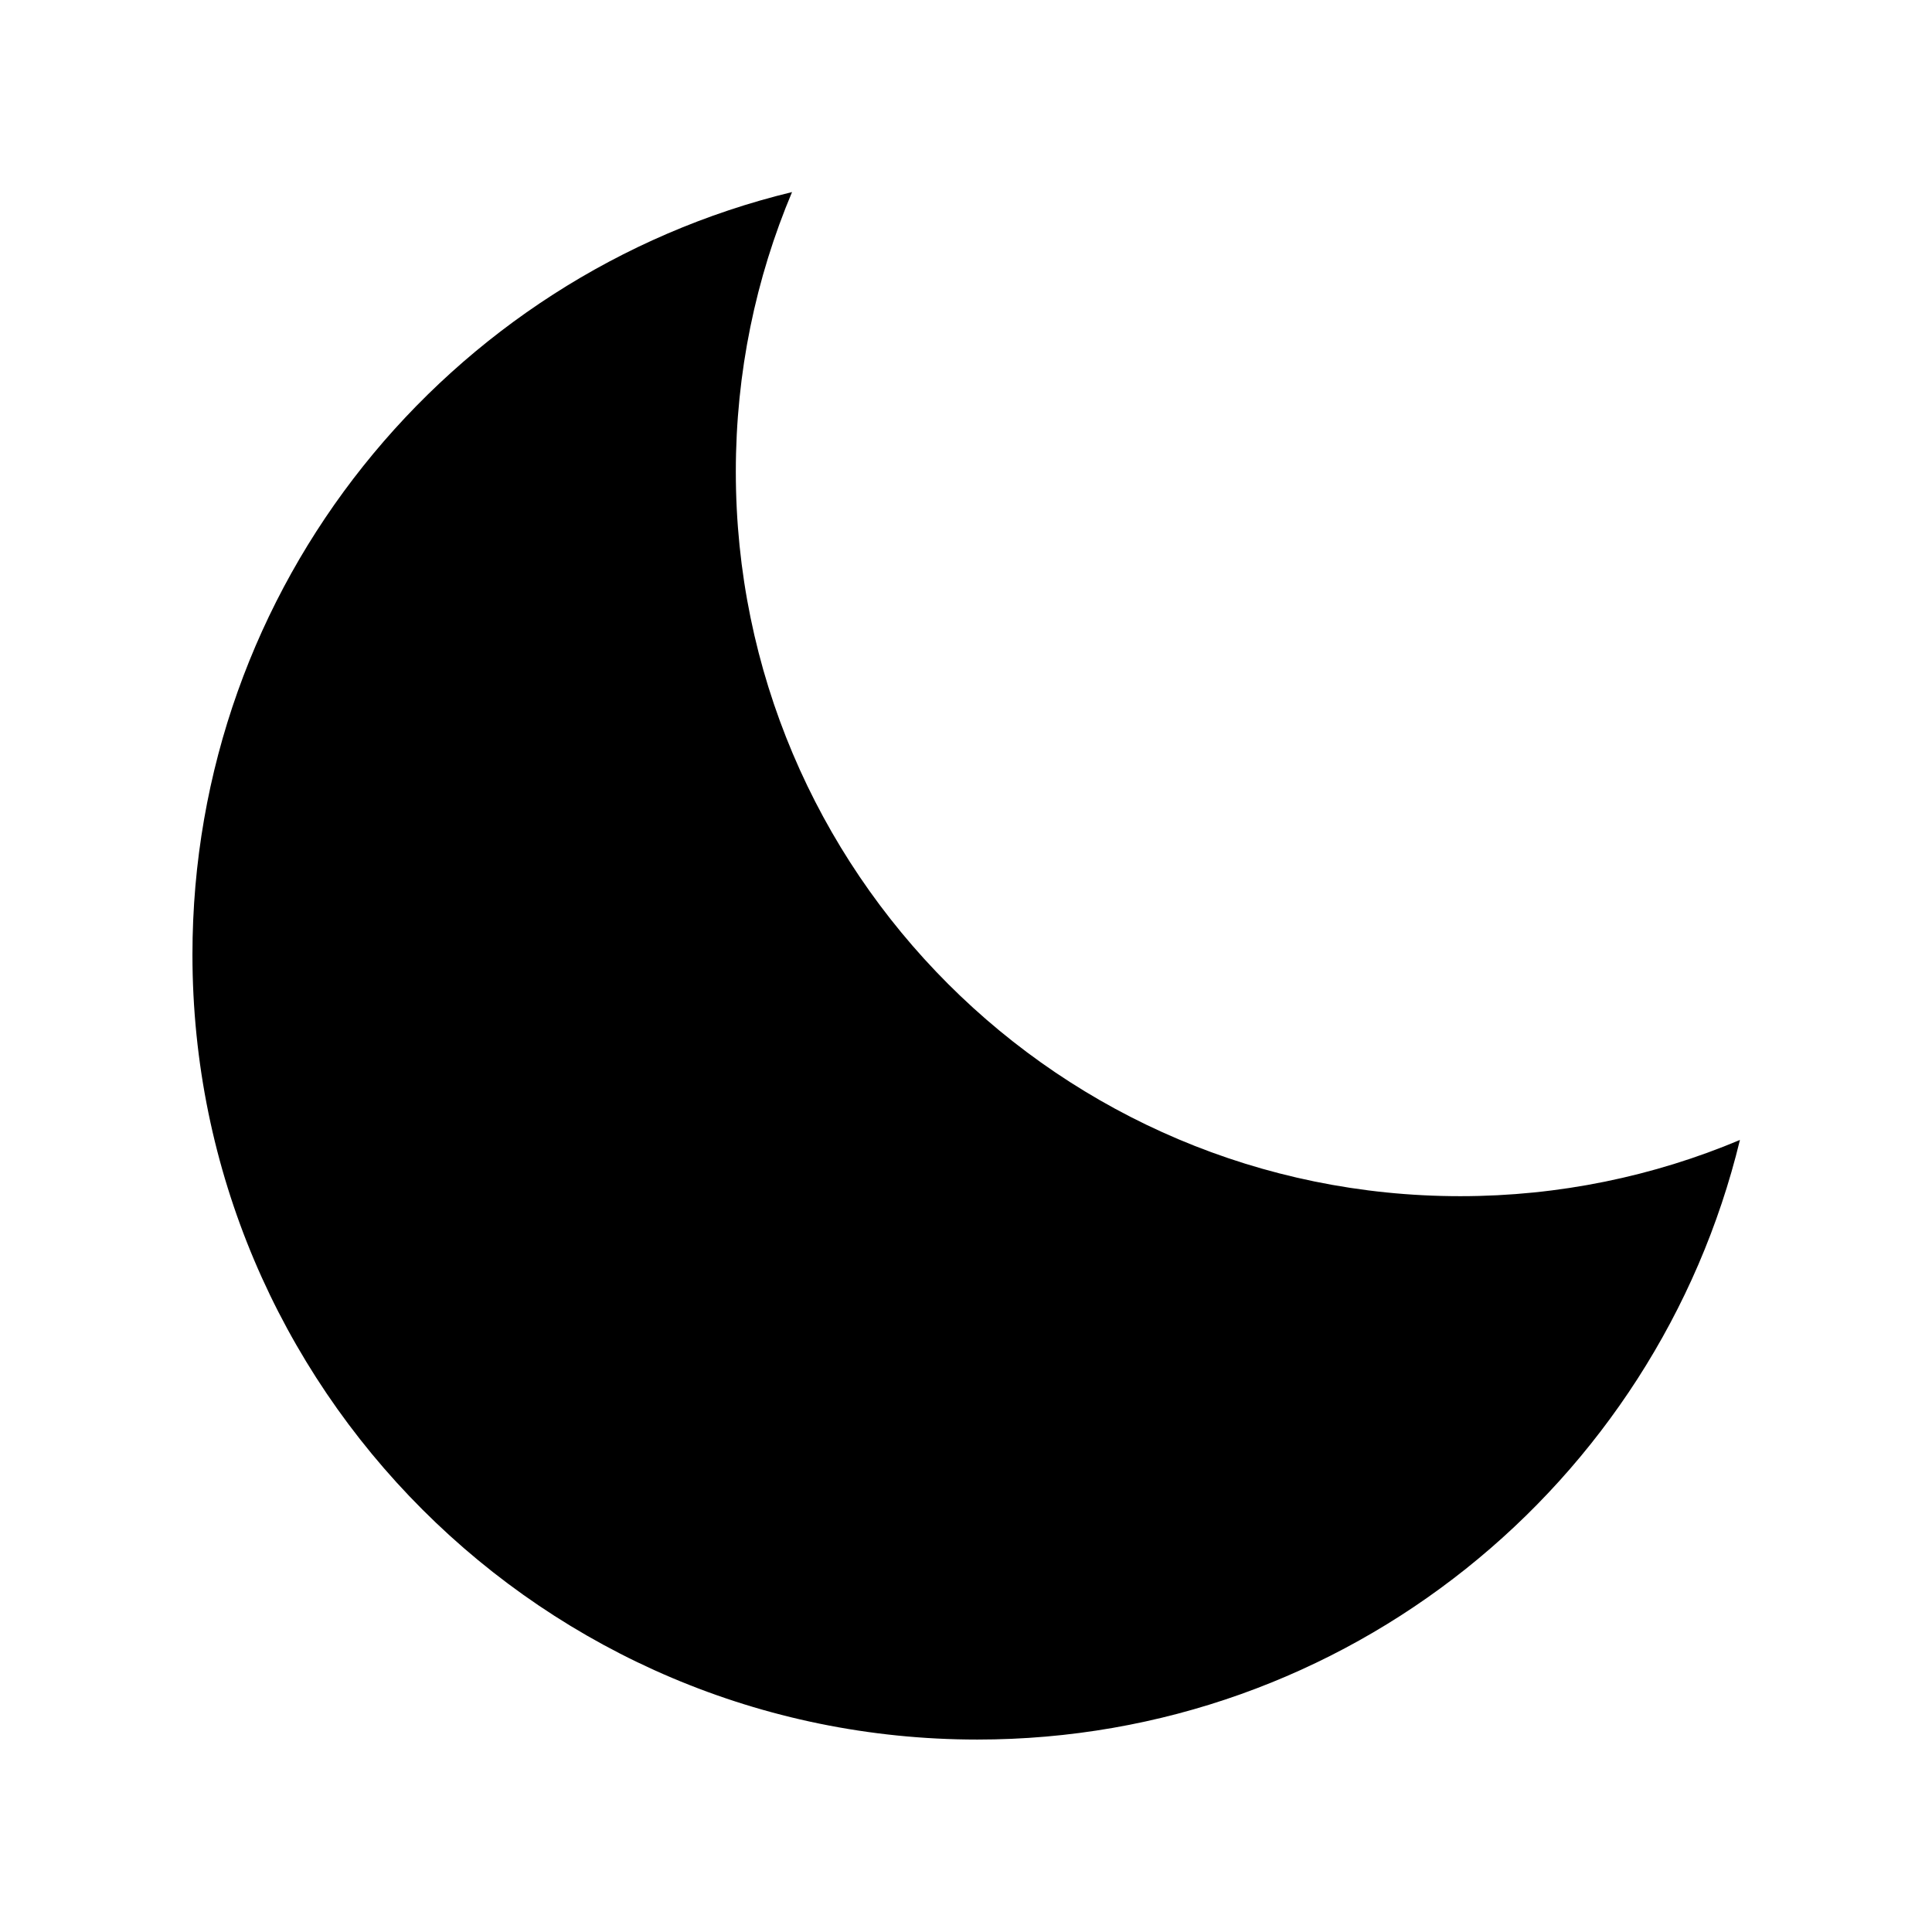
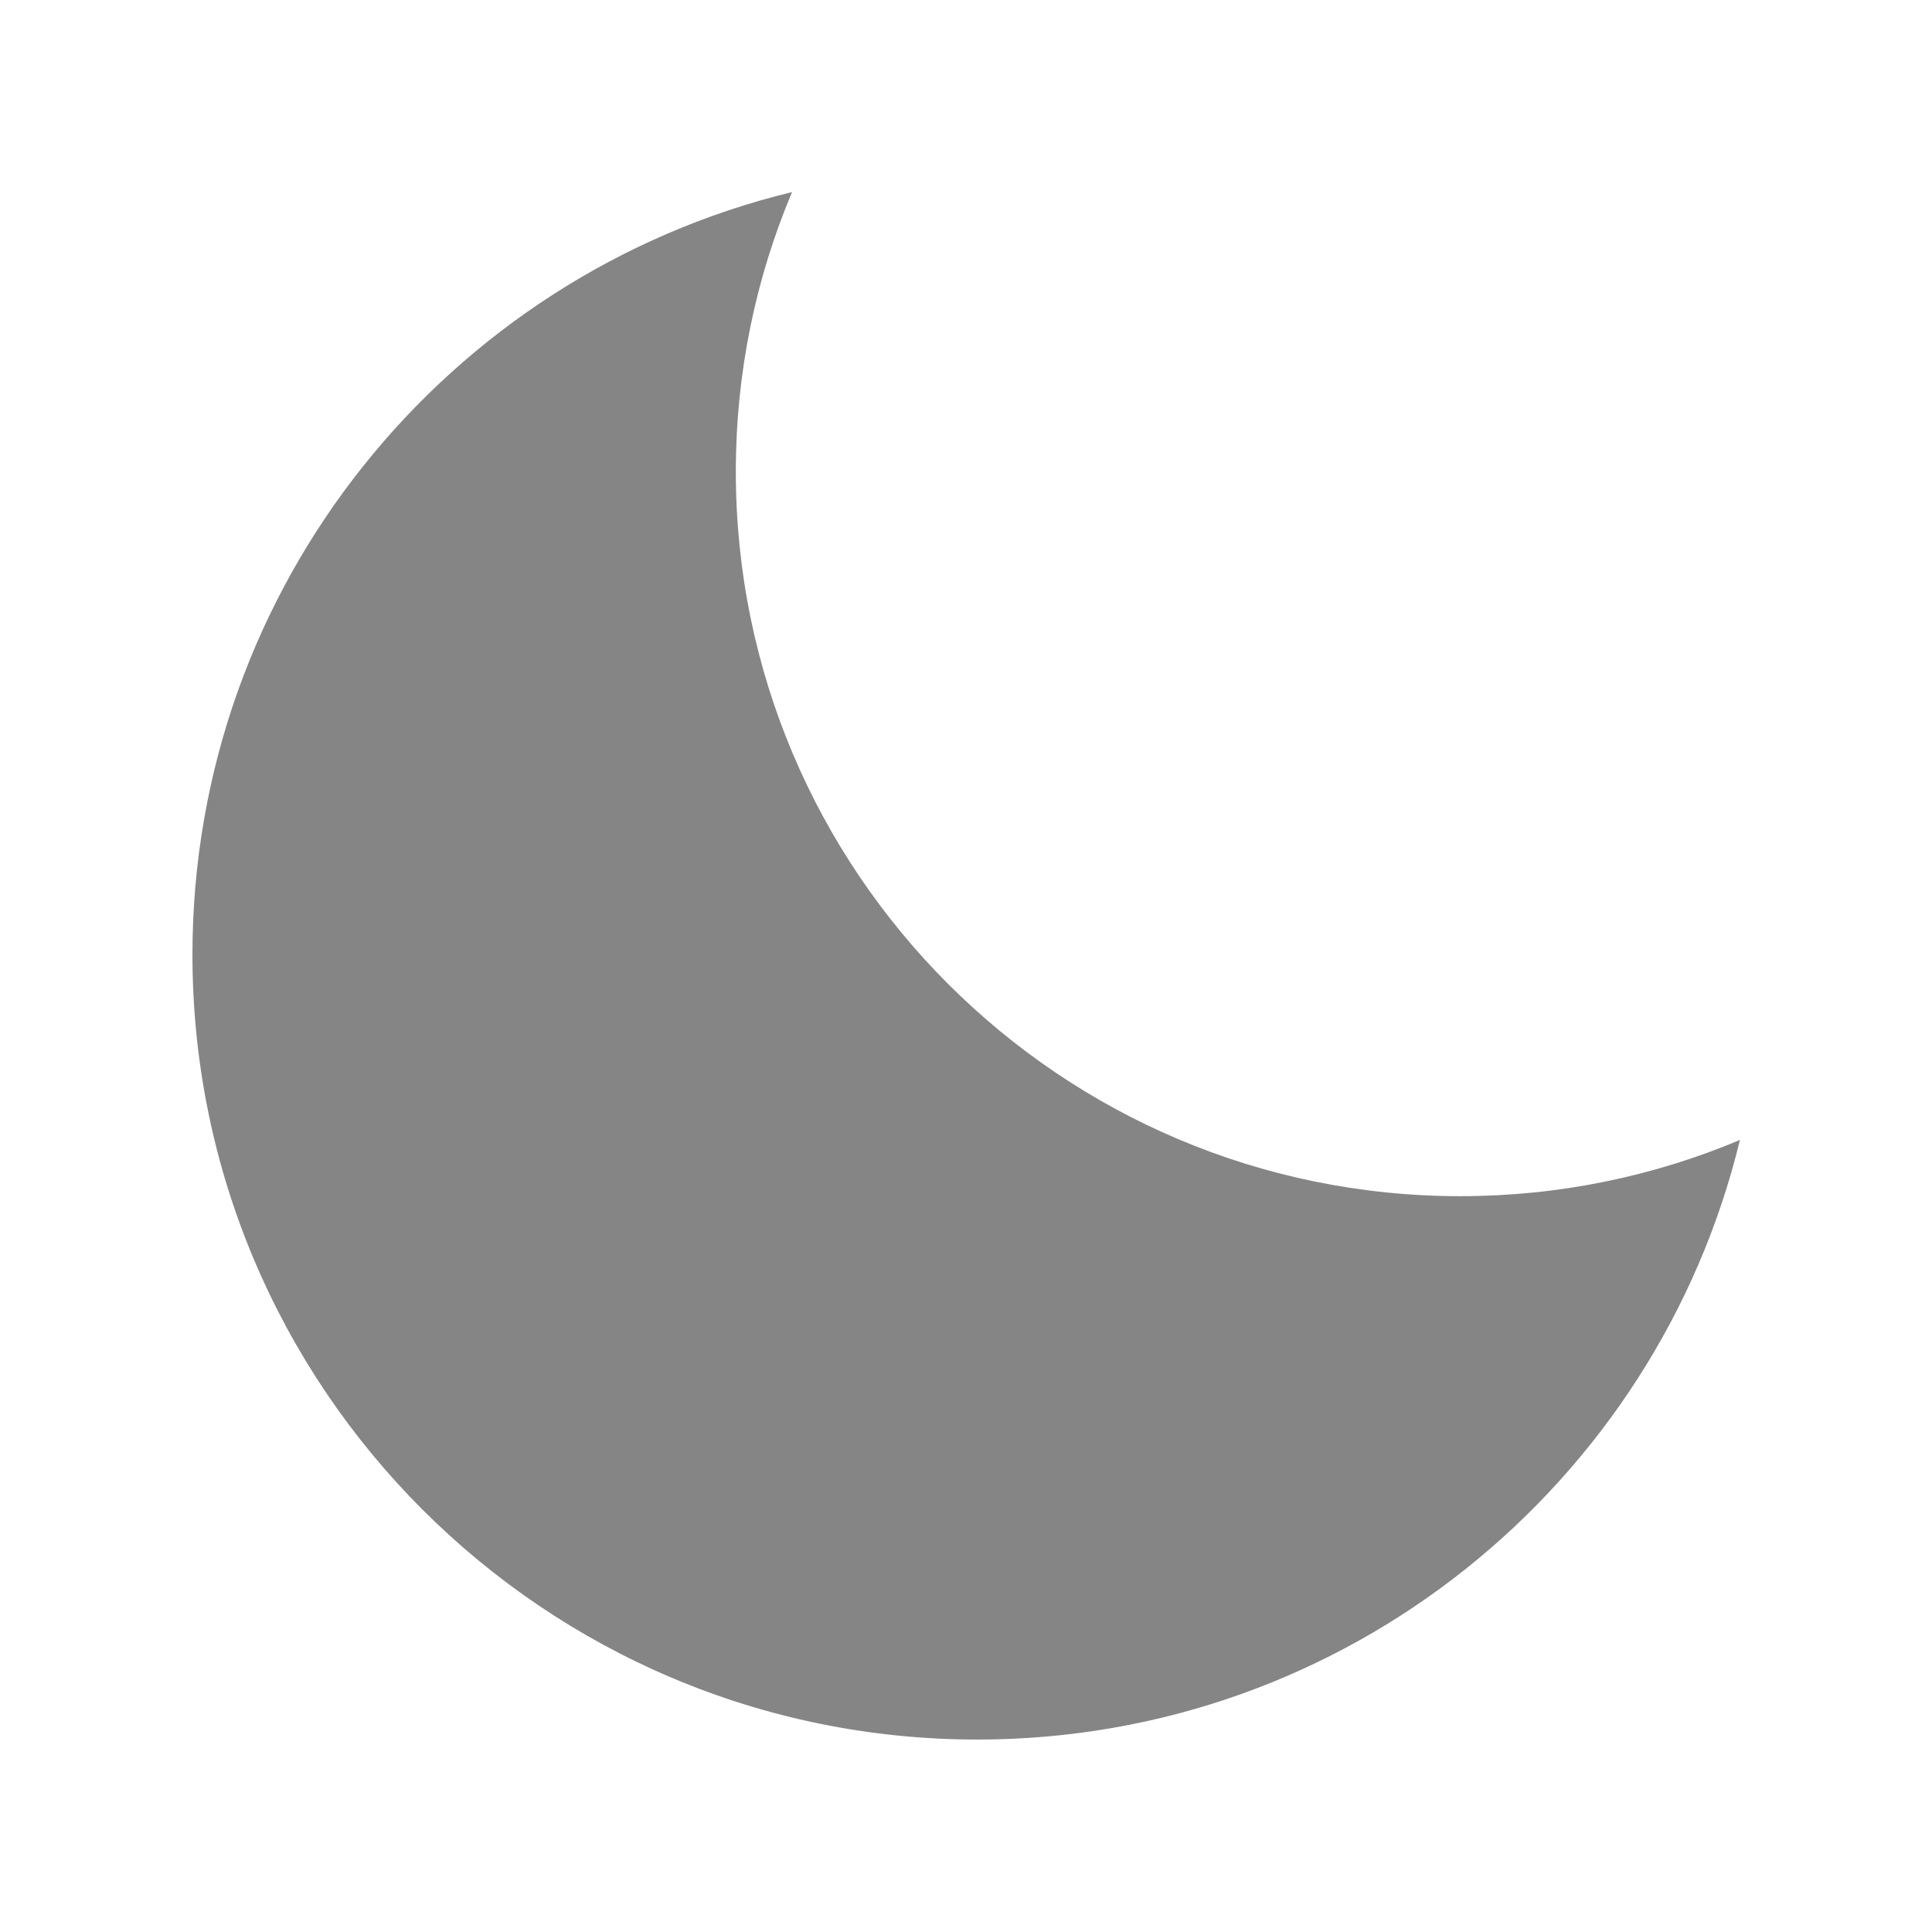
- <svg xmlns="http://www.w3.org/2000/svg" viewBox="0 0 512 512">
+ <svg xmlns="http://www.w3.org/2000/svg" fill="hsl(0, 0%, 52%)" viewBox="0 0 512 512">
  <path d="M195 125c0-26.3 5.3-51.3 14.9-74.1C118.7 73 51 155.1 51 253c0 114.8 93.2 208 208 208 97.9 0 180-67.7 202.1-158.9-22.8 9.6-47.9 14.9-74.1 14.9-106 0-192-86-192-192z" />
</svg>
